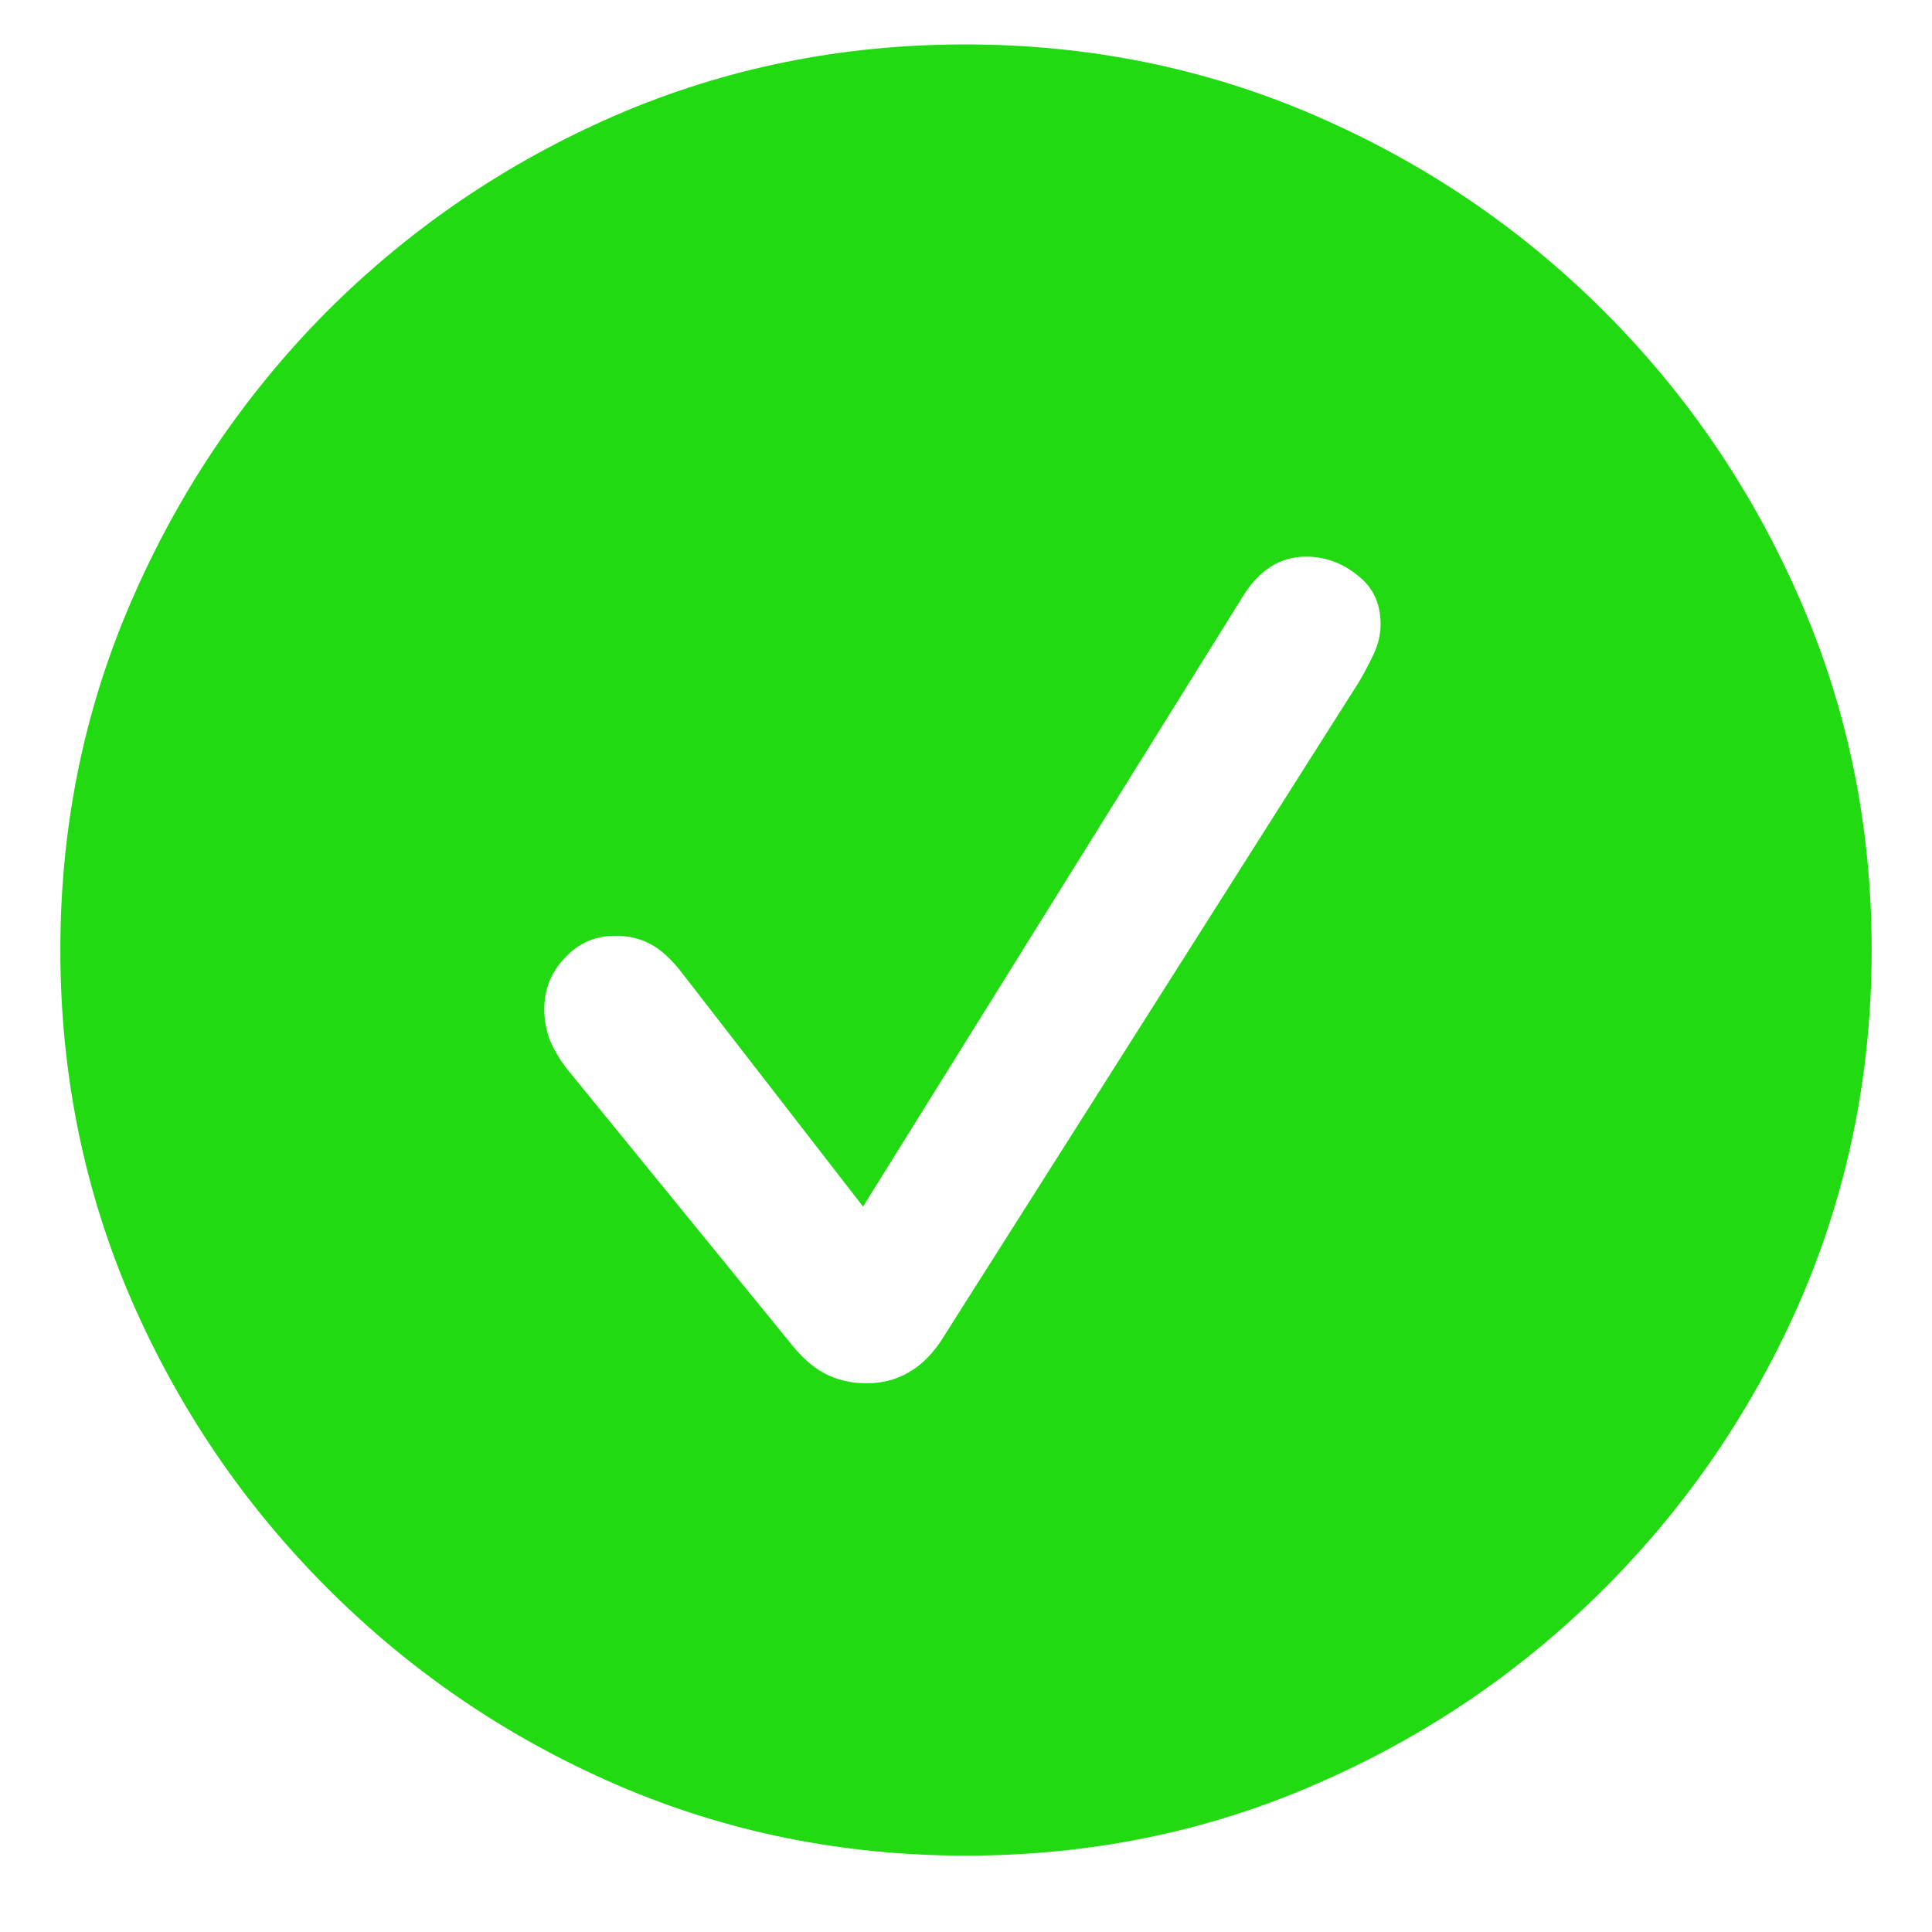
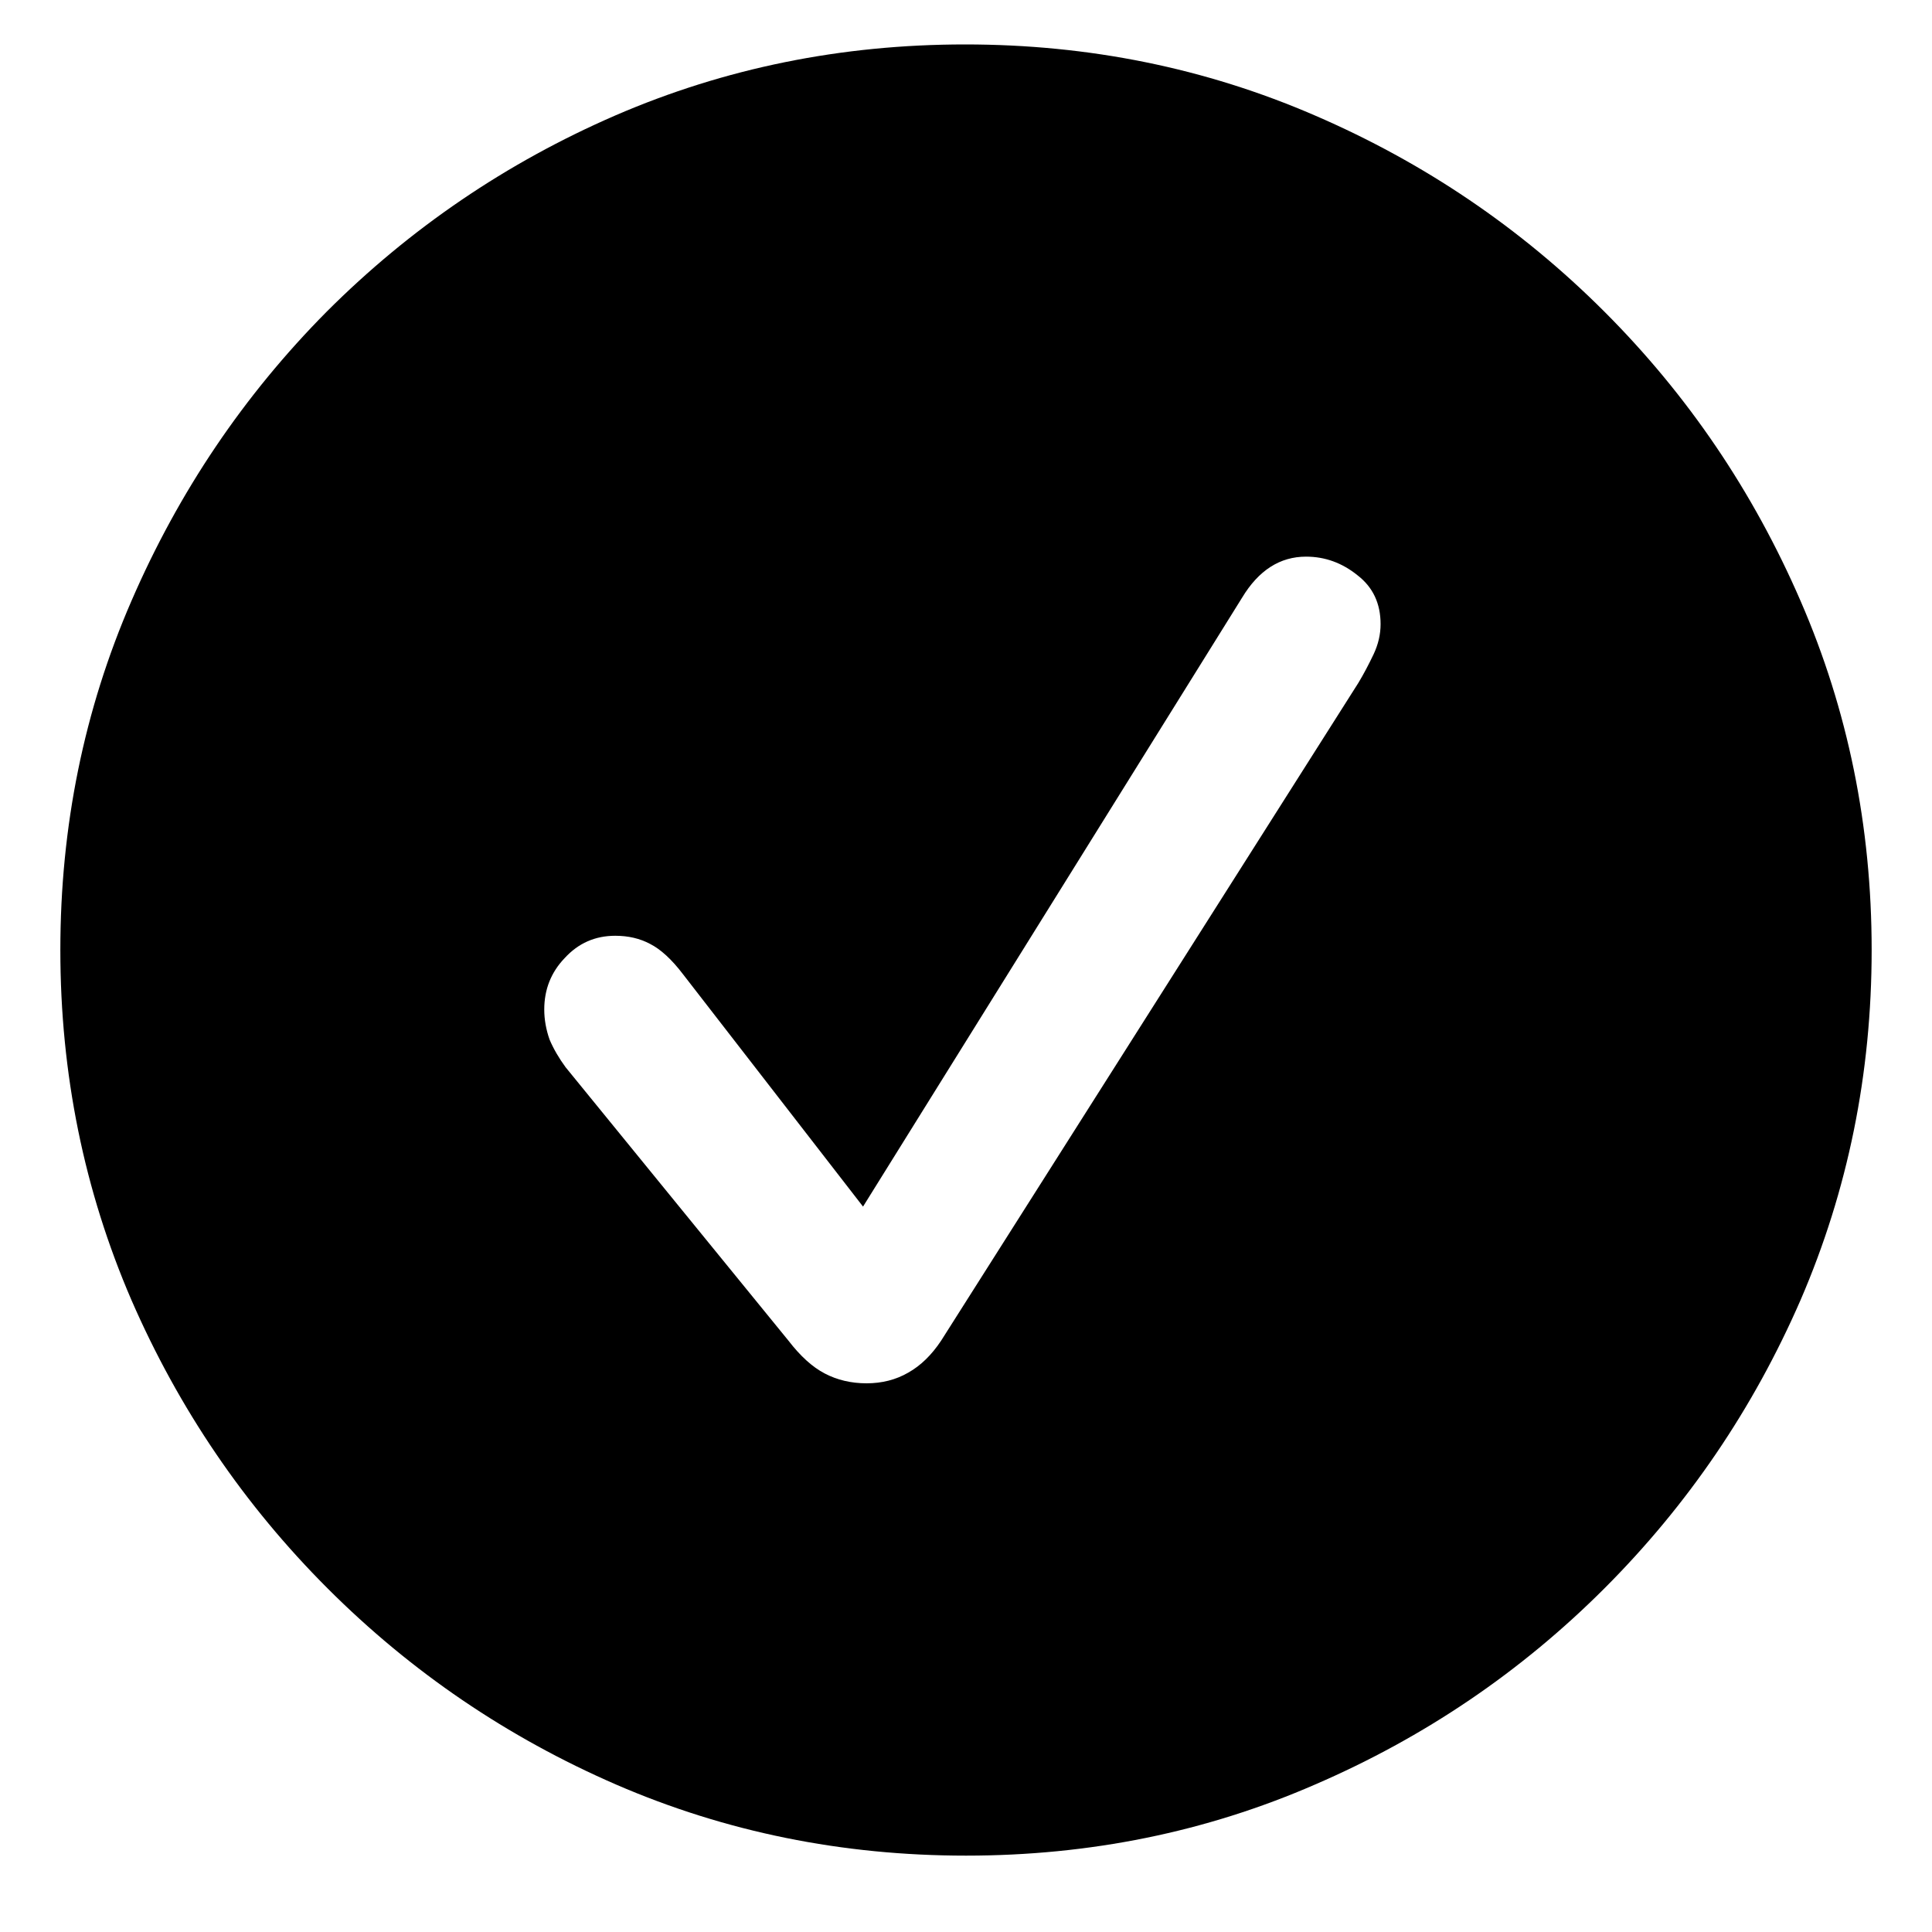
- <svg xmlns="http://www.w3.org/2000/svg" viewBox="0 0 17 17" fill="none">
-   <path d="M8.5 16.328C9.589 16.328 10.612 16.12 11.57 15.703C12.534 15.287 13.383 14.711 14.117 13.977C14.852 13.242 15.427 12.396 15.844 11.438C16.26 10.474 16.469 9.448 16.469 8.359C16.469 7.271 16.26 6.247 15.844 5.289C15.427 4.326 14.852 3.477 14.117 2.742C13.383 2.008 12.534 1.432 11.57 1.016C10.607 0.599 9.581 0.391 8.492 0.391C7.404 0.391 6.378 0.599 5.414 1.016C4.456 1.432 3.609 2.008 2.875 2.742C2.146 3.477 1.573 4.326 1.156 5.289C0.74 6.247 0.531 7.271 0.531 8.359C0.531 9.448 0.74 10.474 1.156 11.438C1.573 12.396 2.148 13.242 2.883 13.977C3.617 14.711 4.464 15.287 5.422 15.703C6.385 16.12 7.411 16.328 8.5 16.328ZM7.625 12.172C7.49 12.172 7.367 12.143 7.258 12.086C7.148 12.029 7.042 11.932 6.938 11.797L4.977 9.391C4.919 9.312 4.872 9.232 4.836 9.148C4.805 9.06 4.789 8.971 4.789 8.883C4.789 8.706 4.849 8.555 4.969 8.43C5.089 8.299 5.237 8.234 5.414 8.234C5.529 8.234 5.63 8.258 5.719 8.305C5.812 8.352 5.909 8.44 6.008 8.57L7.594 10.617L10.93 5.258C11.075 5.018 11.263 4.898 11.492 4.898C11.659 4.898 11.81 4.953 11.945 5.062C12.081 5.167 12.148 5.31 12.148 5.492C12.148 5.581 12.128 5.669 12.086 5.758C12.044 5.846 12 5.93 11.953 6.008L8.281 11.797C8.198 11.922 8.102 12.016 7.992 12.078C7.883 12.141 7.76 12.172 7.625 12.172Z" fill="#21DA11" />
+ <svg version="1.1" xmlnsXlink="http://www.w3.org/1999/xlink" viewBox="0 0 17 17" role="image">
+   <path d="M8.5 16.328C9.589 16.328 10.612 16.12 11.57 15.703C12.534 15.287 13.383 14.711 14.117 13.977C14.852 13.242 15.427 12.396 15.844 11.438C16.26 10.474 16.469 9.448 16.469 8.359C16.469 7.271 16.26 6.247 15.844 5.289C15.427 4.326 14.852 3.477 14.117 2.742C13.383 2.008 12.534 1.432 11.57 1.016C10.607 0.599 9.581 0.391 8.492 0.391C7.404 0.391 6.378 0.599 5.414 1.016C4.456 1.432 3.609 2.008 2.875 2.742C2.146 3.477 1.573 4.326 1.156 5.289C0.74 6.247 0.531 7.271 0.531 8.359C0.531 9.448 0.74 10.474 1.156 11.438C1.573 12.396 2.148 13.242 2.883 13.977C3.617 14.711 4.464 15.287 5.422 15.703C6.385 16.12 7.411 16.328 8.5 16.328ZM7.625 12.172C7.49 12.172 7.367 12.143 7.258 12.086C7.148 12.029 7.042 11.932 6.938 11.797L4.977 9.391C4.919 9.312 4.872 9.232 4.836 9.148C4.805 9.06 4.789 8.971 4.789 8.883C4.789 8.706 4.849 8.555 4.969 8.43C5.089 8.299 5.237 8.234 5.414 8.234C5.529 8.234 5.63 8.258 5.719 8.305C5.812 8.352 5.909 8.44 6.008 8.57L7.594 10.617L10.93 5.258C11.075 5.018 11.263 4.898 11.492 4.898C11.659 4.898 11.81 4.953 11.945 5.062C12.081 5.167 12.148 5.31 12.148 5.492C12.148 5.581 12.128 5.669 12.086 5.758C12.044 5.846 12 5.93 11.953 6.008L8.281 11.797C8.198 11.922 8.102 12.016 7.992 12.078C7.883 12.141 7.76 12.172 7.625 12.172Z" />
</svg>
